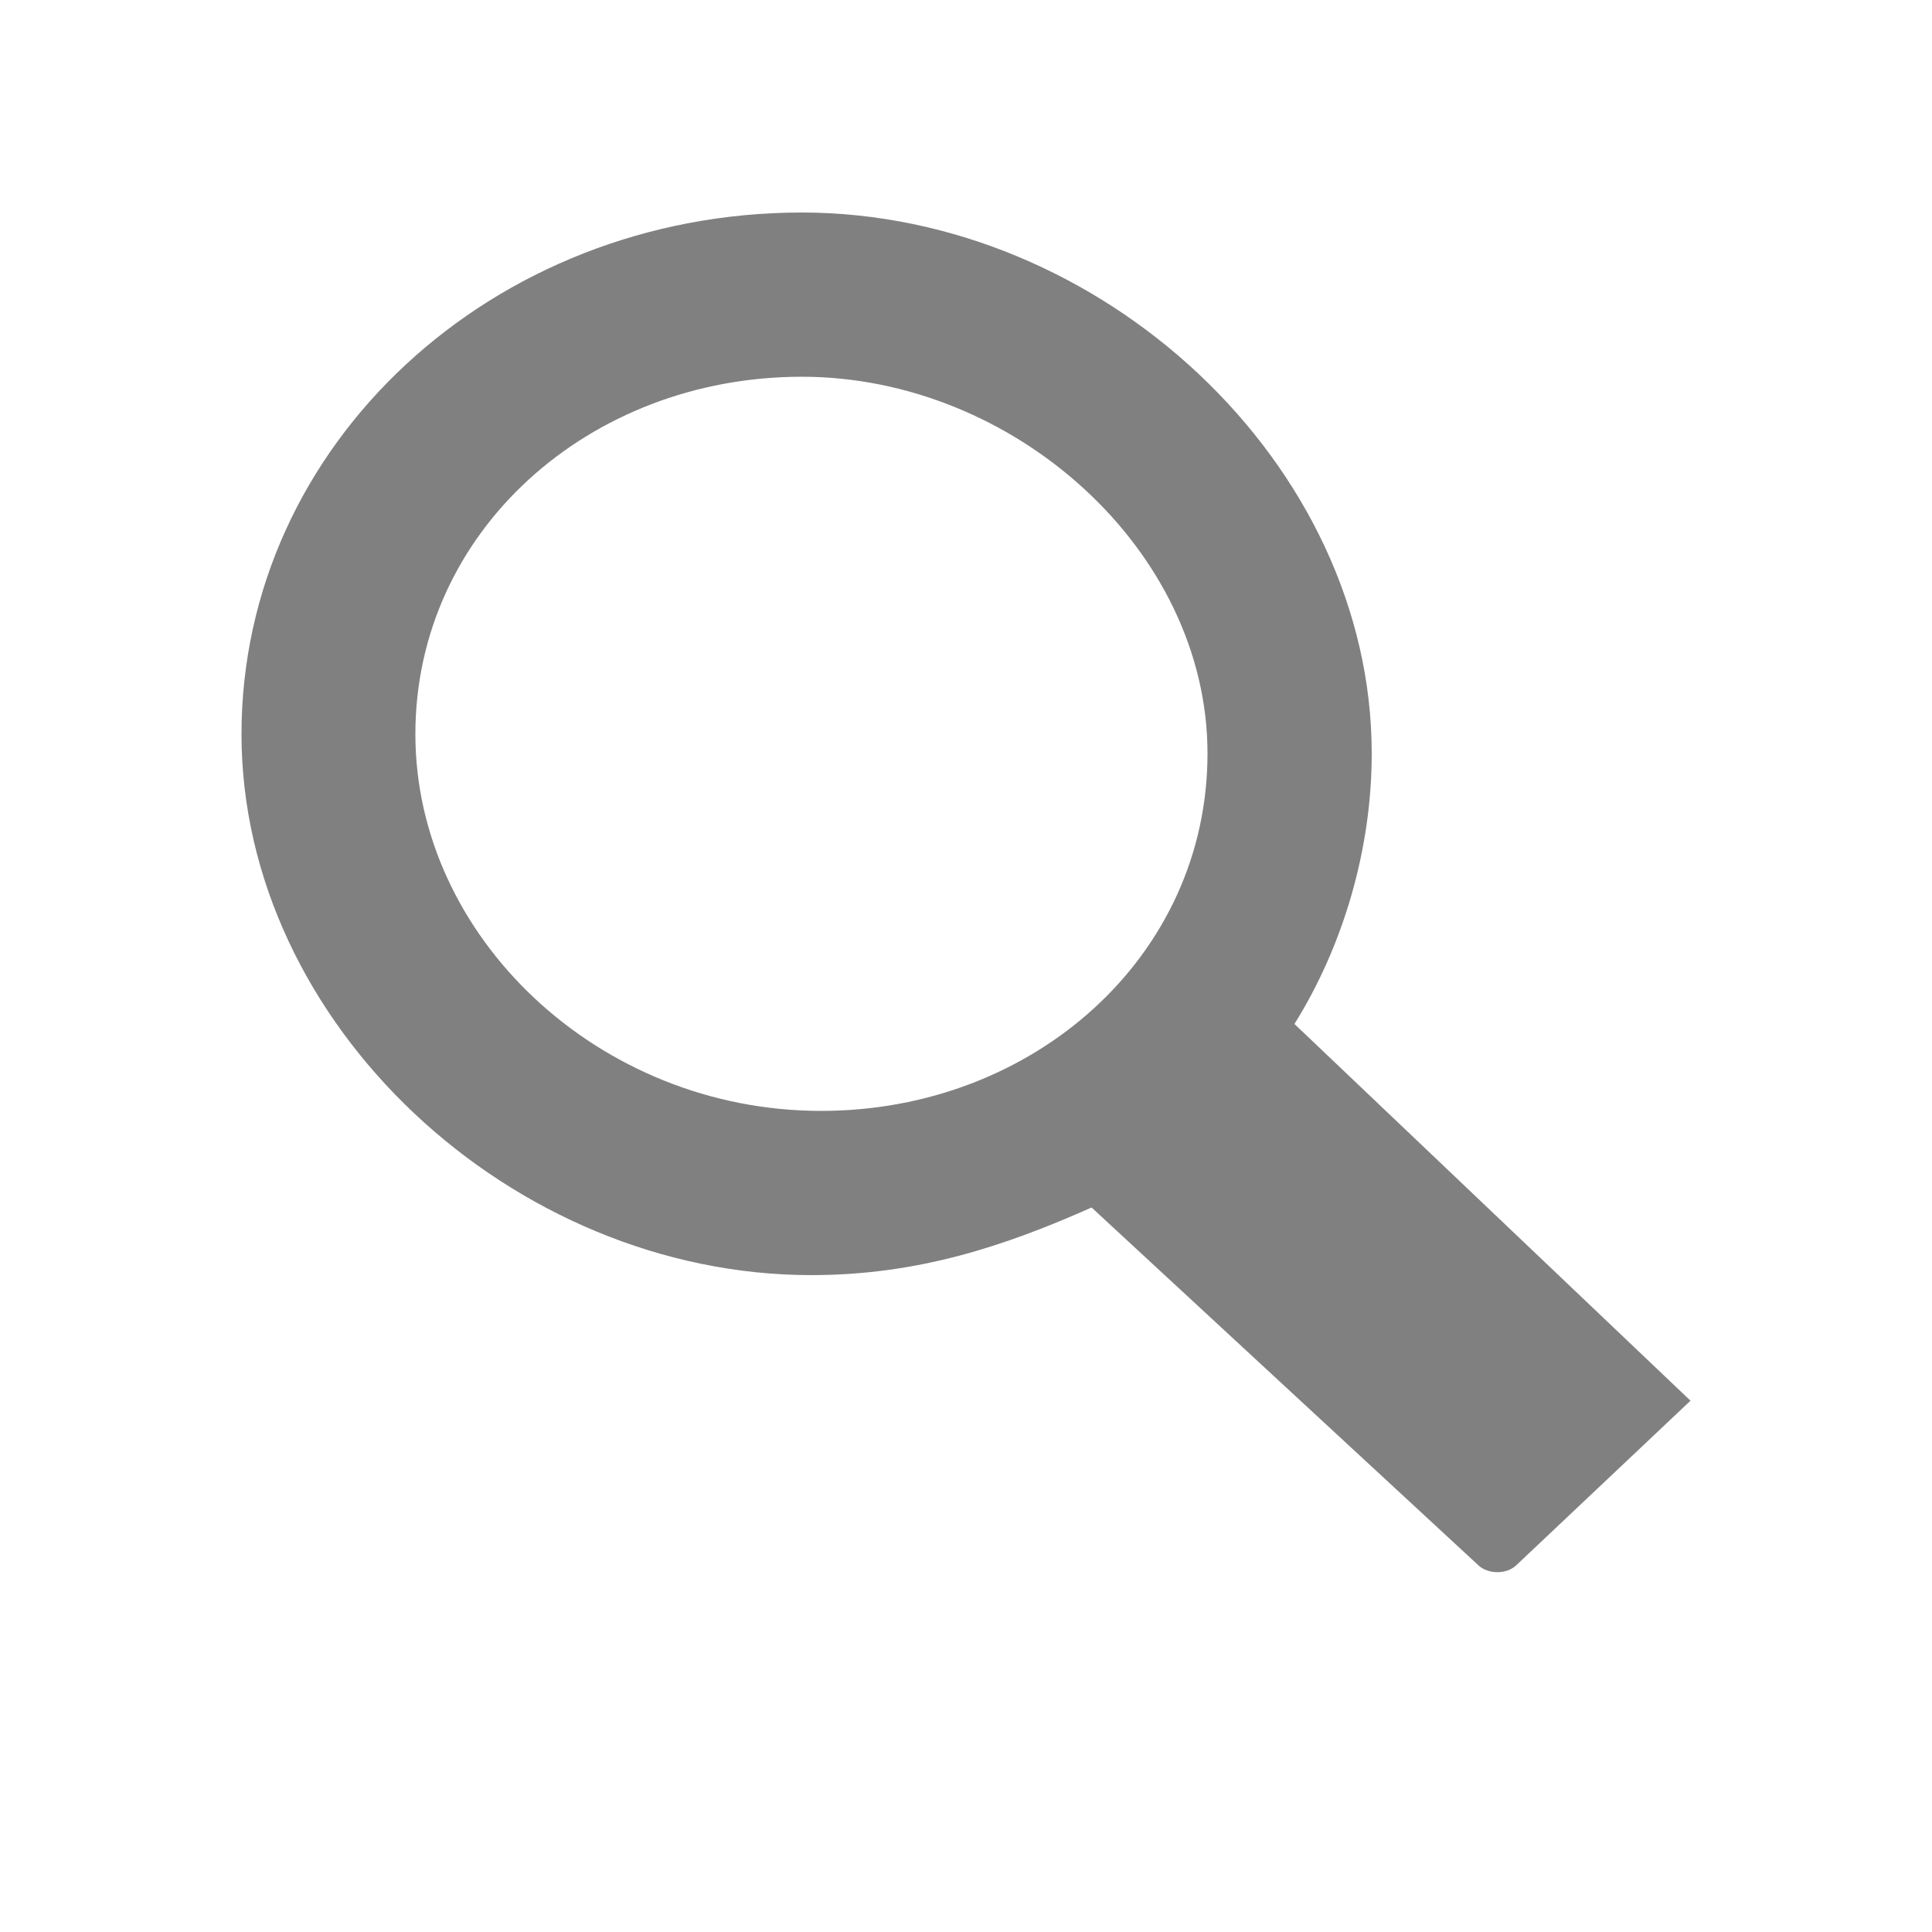
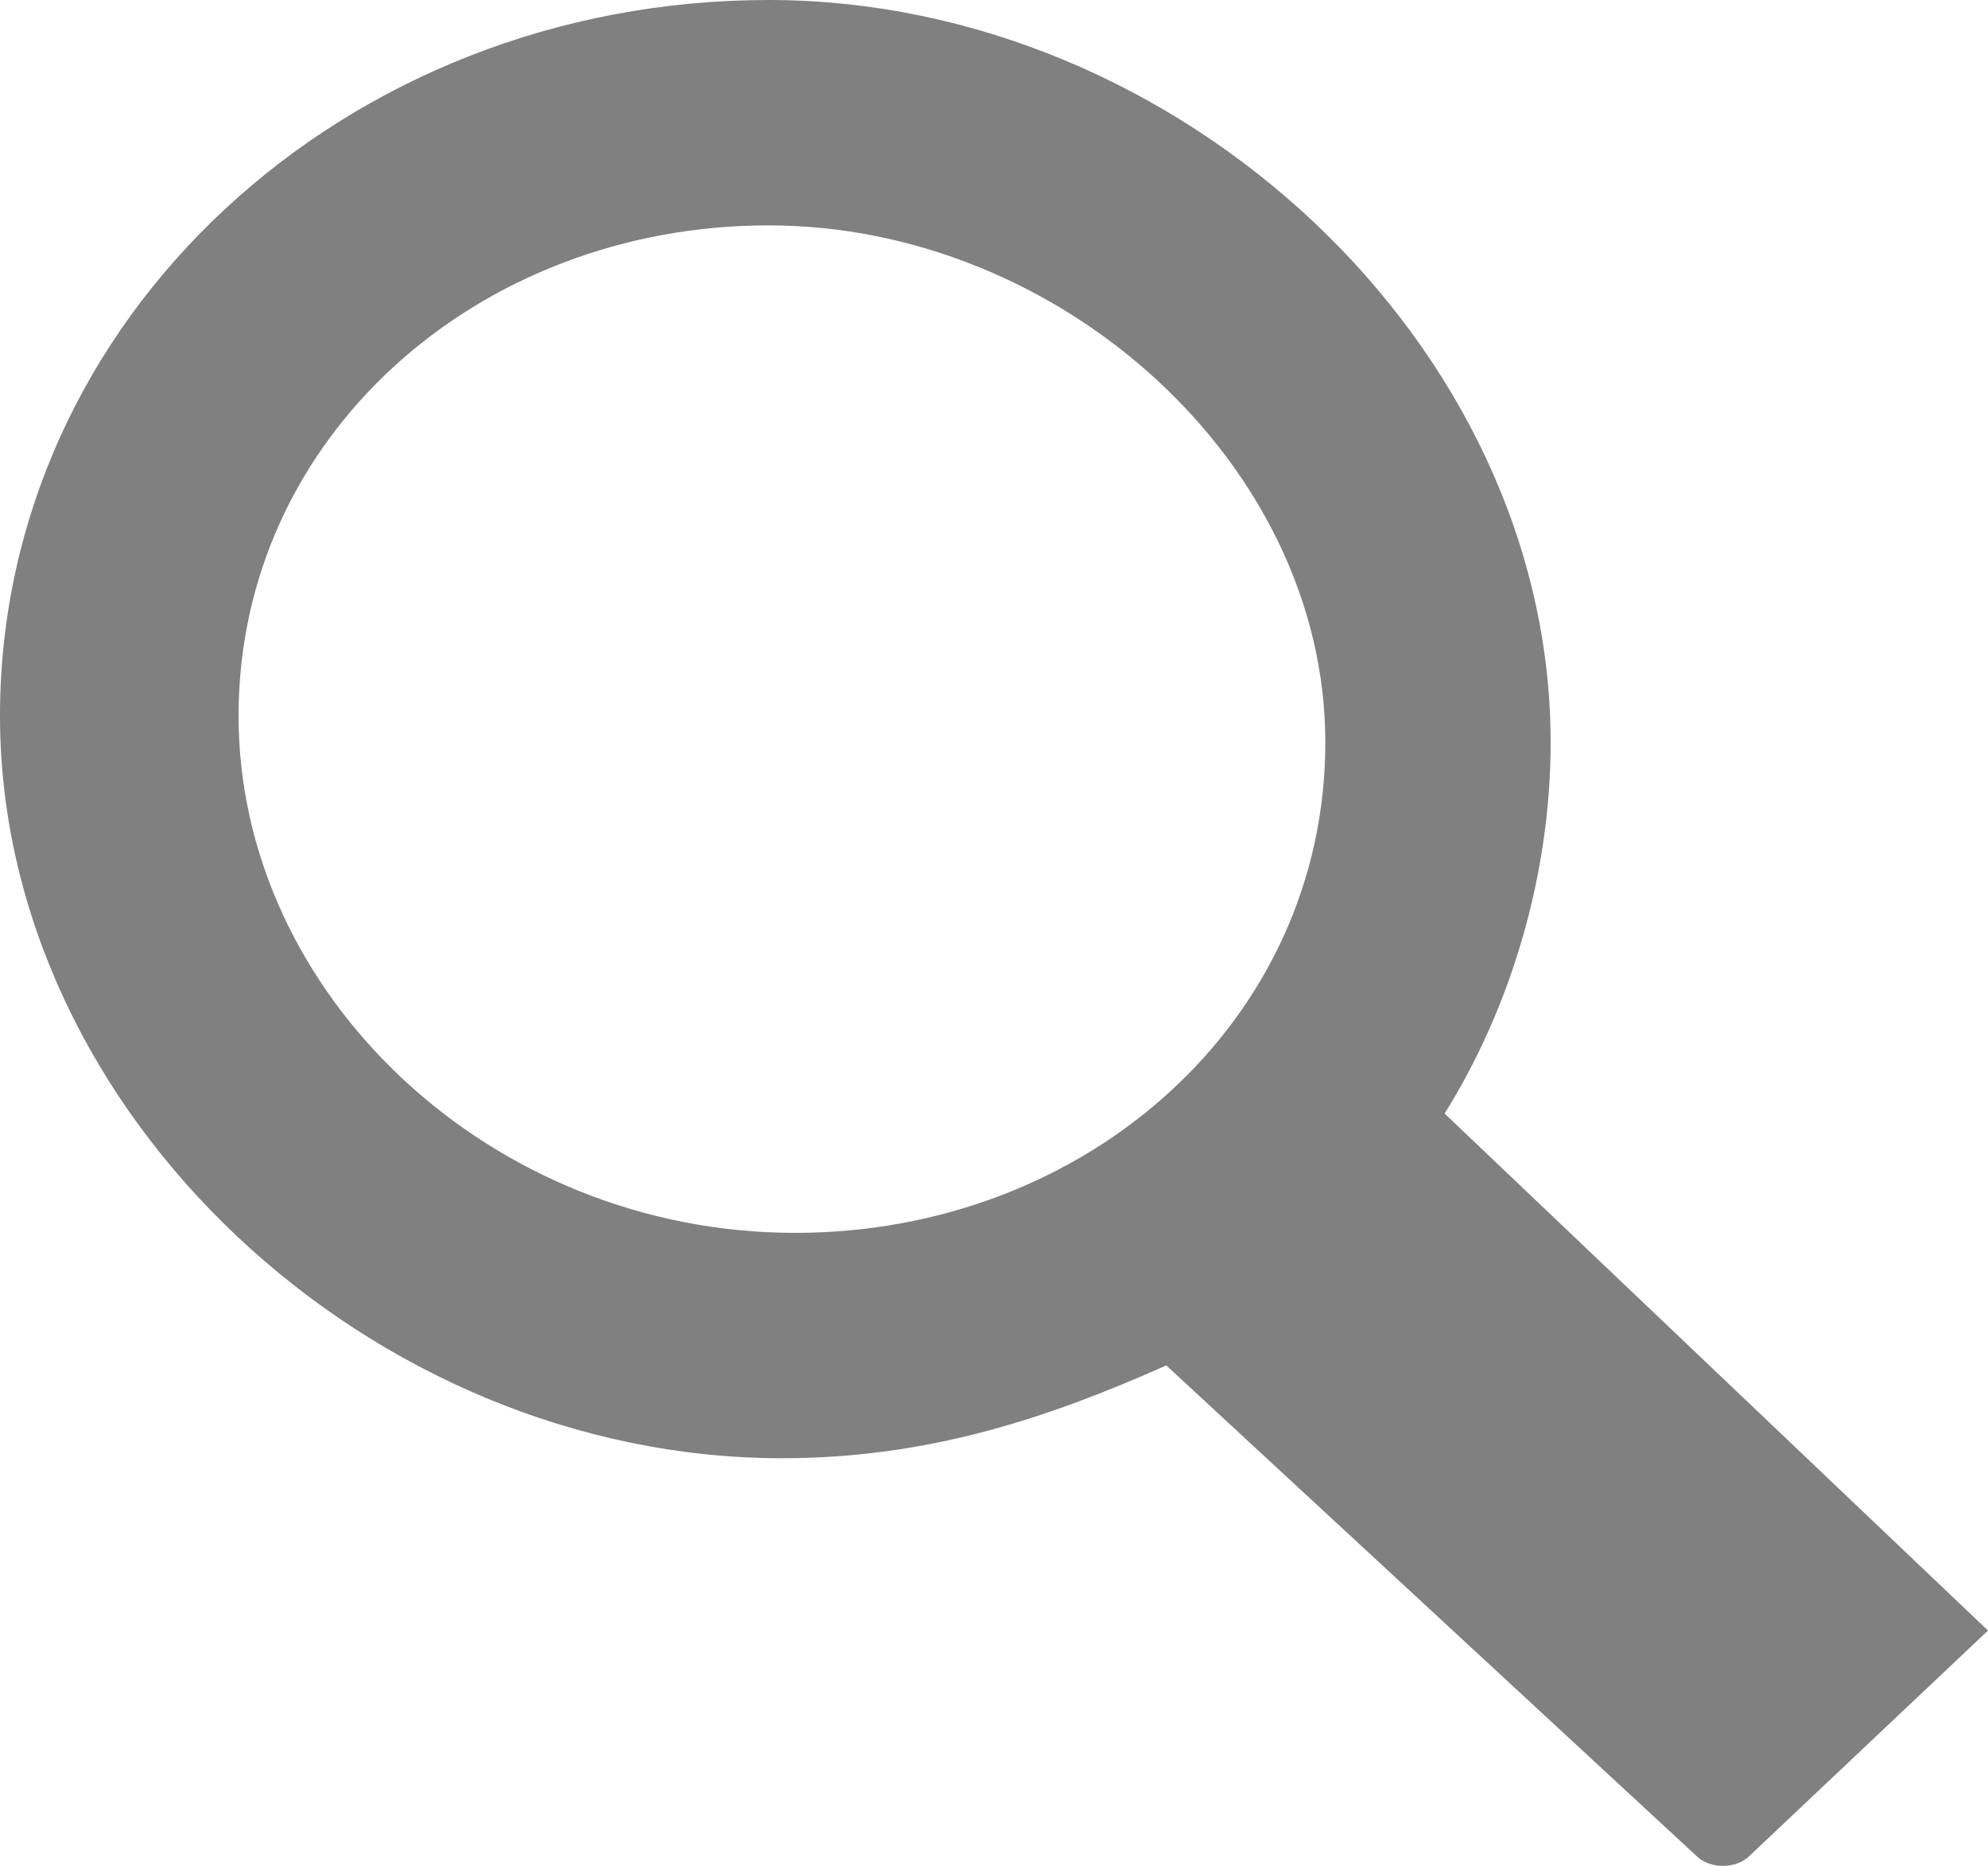
- <svg xmlns="http://www.w3.org/2000/svg" version="1.1" id="Layer_1" x="0px" y="0px" viewBox="0 0 20 20" style="enable-background:new 0 0 20 20;" xml:space="preserve">
-   <style type="text/css">
- 	.st0{fill:#808080;}
- </style>
+ <svg xmlns="http://www.w3.org/2000/svg" version="1.1" id="Layer_1" x="0px" y="0px" viewBox="270 43.8 420 394.1" enable-background="new 270 43.8 420 394.1" xml:space="preserve">
  <g>
-     <path class="st0" d="M17.5,14.5l-4.1-3.9c0.5-0.8,0.8-1.8,0.8-2.8c0-3-2.8-5.6-5.9-5.6c-3.2,0-5.8,2.4-5.8,5.4s2.8,5.6,5.9,5.6   c1.1,0,2-0.3,2.9-0.7l4,3.7c0.1,0.1,0.3,0.1,0.4,0L17.5,14.5z M4.3,7.6c0-2.1,1.8-3.7,4-3.7c2.2,0,4.2,1.8,4.2,3.9   c0,2.1-1.8,3.7-4,3.7C6.2,11.5,4.3,9.7,4.3,7.6z" />
+     <path fill="#808080" d="M690,388.2L575.2,279c14-22.4,22.4-50.4,22.4-78.4c0-84-78.4-156.8-165.2-156.8C342.8,43.8,270,111,270,195   s78.4,156.8,165.2,156.8c30.8,0,56-8.4,81.2-19.6l112,103.6c2.8,2.8,8.4,2.8,11.2,0L690,388.2z M320.4,195   c0-58.8,50.4-103.6,112-103.6S550,141.8,550,200.6s-50.4,103.6-112,103.6C373.6,304.2,320.4,253.8,320.4,195z" />
  </g>
</svg>
